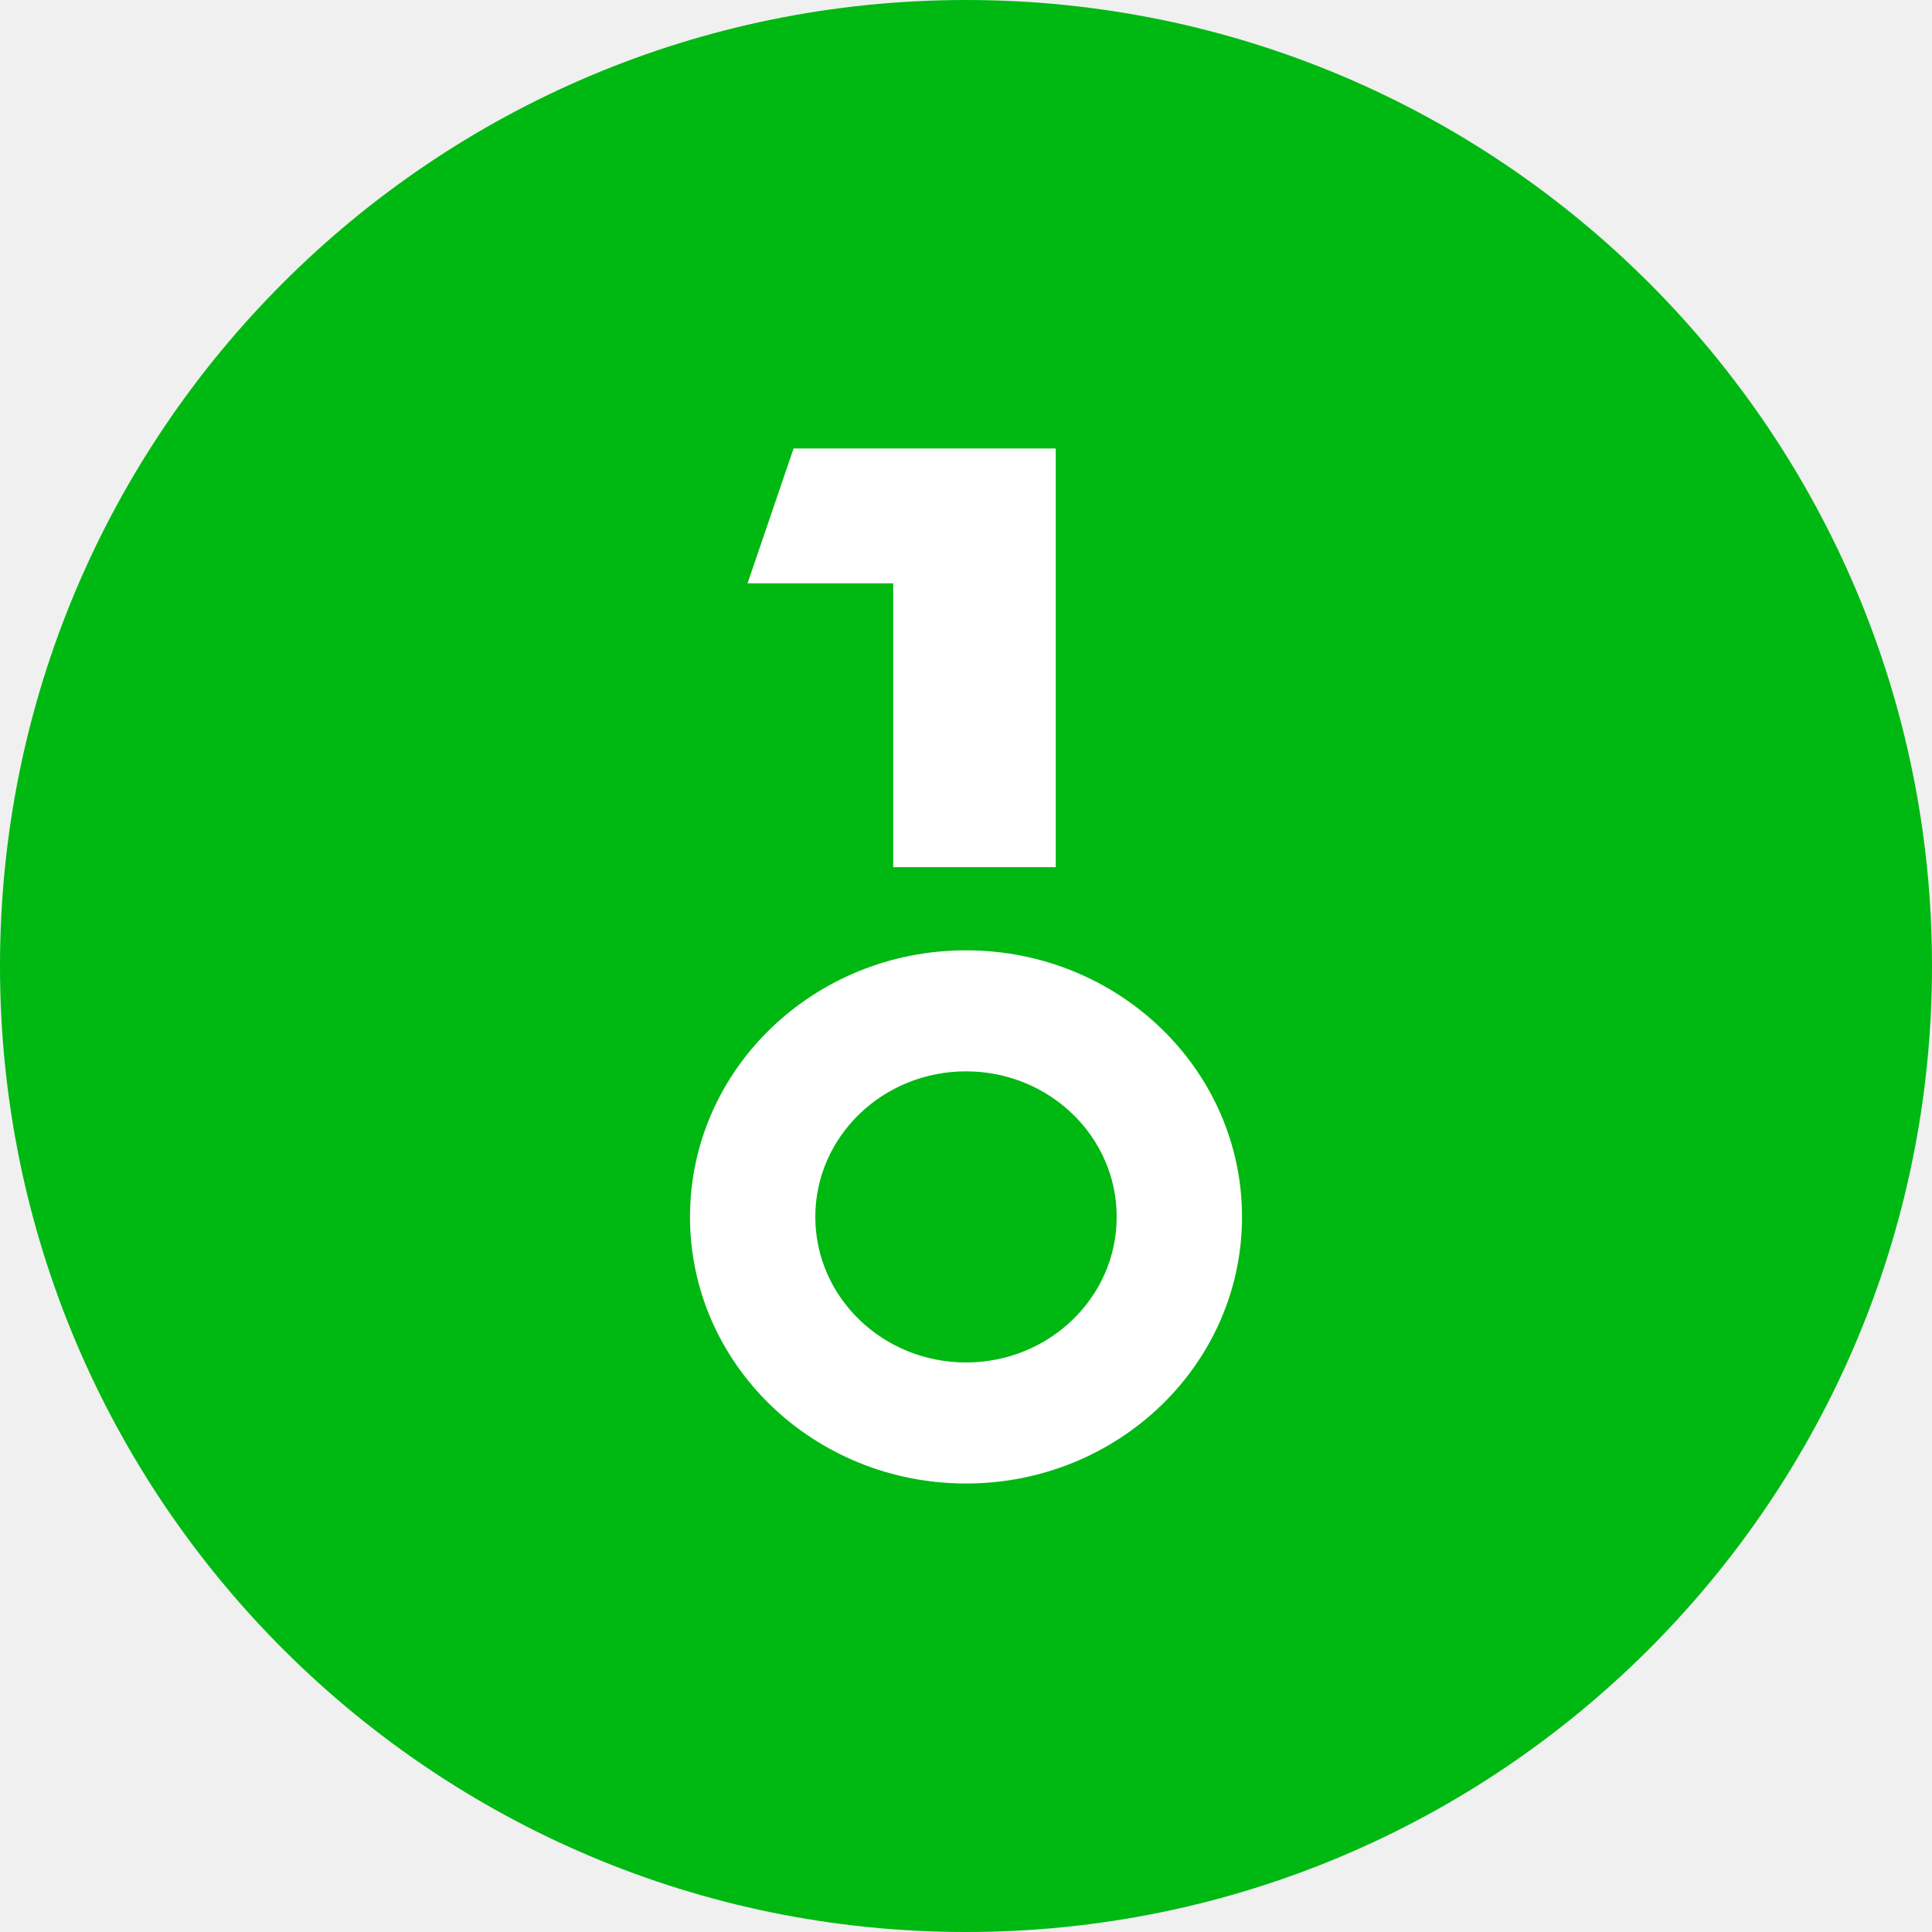
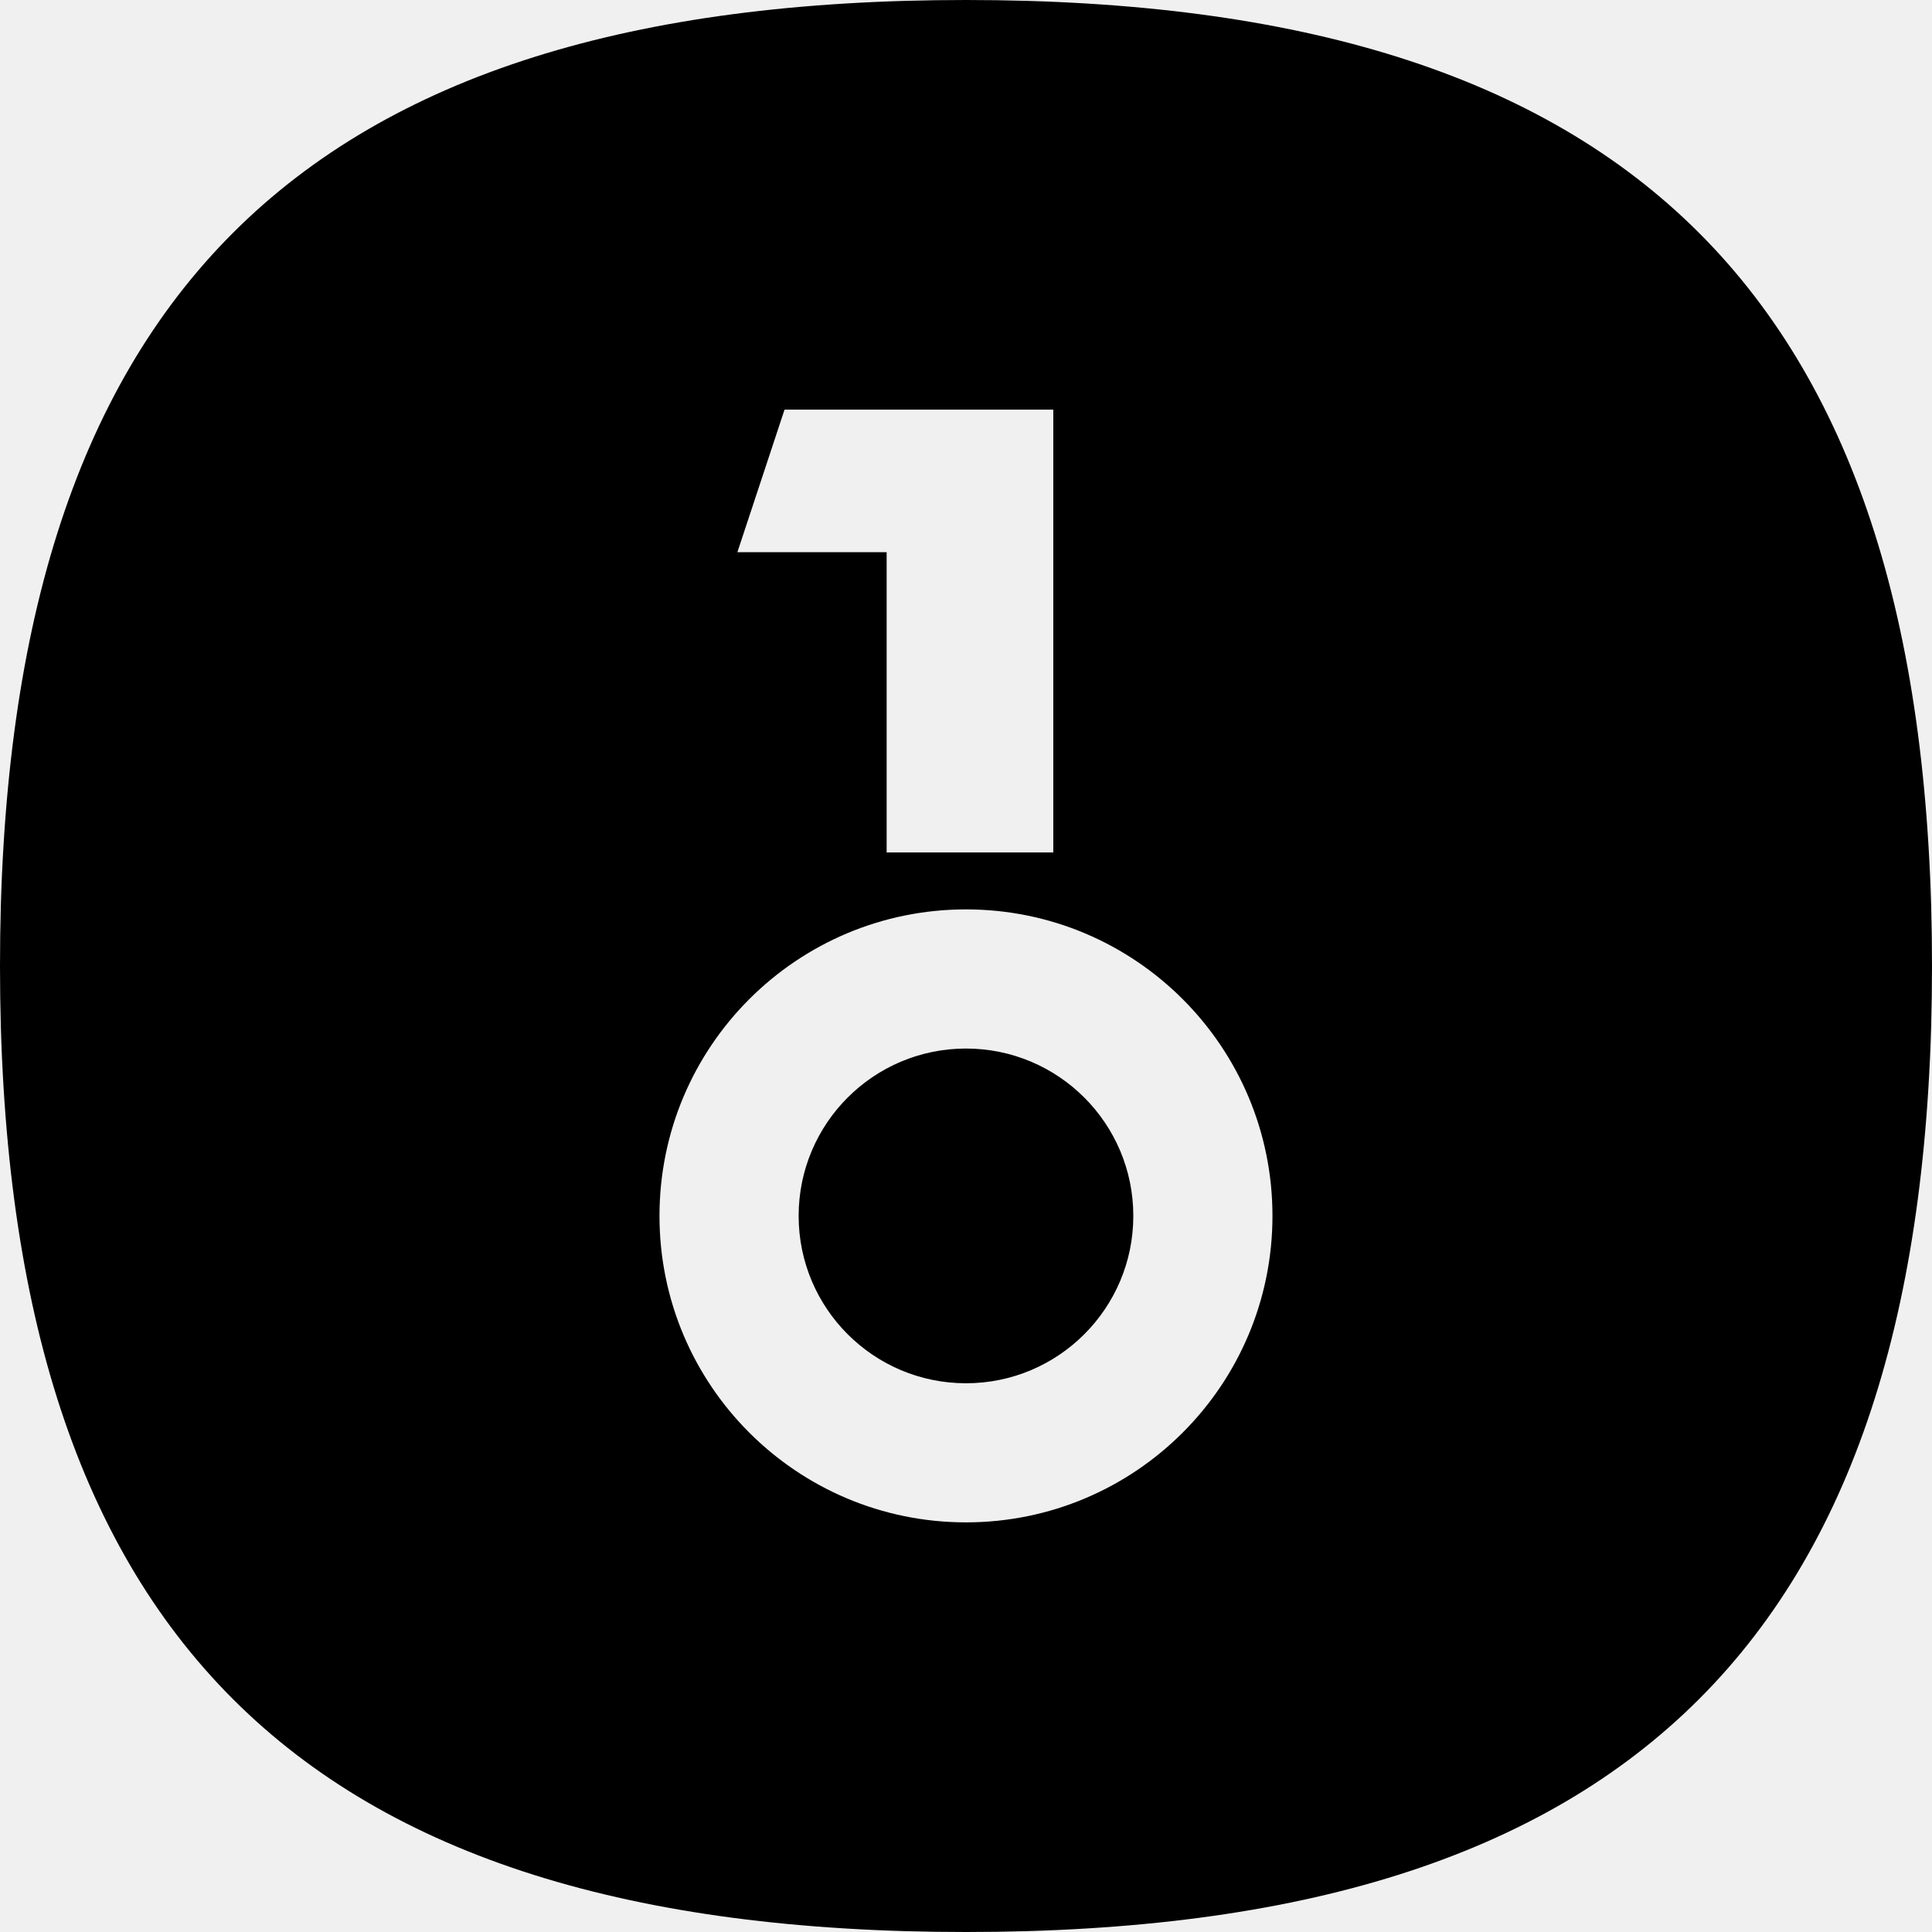
- <svg xmlns="http://www.w3.org/2000/svg" width="120" height="120" viewBox="0 0 120 120" fill="none">
-   <circle cx="60" cy="60" r="60" fill="#00B812" />
-   <path fill-rule="evenodd" clip-rule="evenodd" d="M60 59.026C69.468 59.026 77.143 66.439 77.143 75.585C77.143 84.729 69.468 92.143 60 92.143C50.532 92.143 42.857 84.729 42.857 75.585C42.857 66.439 50.532 59.026 60 59.026ZM60 66.543C54.831 66.543 50.64 70.591 50.64 75.584C50.64 80.577 54.831 84.625 60 84.625C65.17 84.625 69.36 80.577 69.36 75.584C69.36 70.591 65.17 66.543 60 66.543ZM65.574 27.857V53.863H55.478V36.229H46.433L49.29 27.857H65.574Z" fill="white" />
+ <svg xmlns="http://www.w3.org/2000/svg" width="40" height="40" viewBox="0 0 40 40" fill="none">
+   <path fill-rule="evenodd" clip-rule="evenodd" d="M20 40C33.807 40 40 33.807 40 20C40 6.193 33.807 0 20 0C6.193 0 0 6.193 0 20C0 33.807 6.193 40 20 40ZM16.243 8.481H21.807V17.649H18.357V11.432H15.267L16.243 8.481ZM20 31.519C23.504 31.519 26.345 28.678 26.345 25.174C26.345 21.669 23.504 18.828 20 18.828C16.495 18.828 13.654 21.669 13.654 25.174C13.654 28.678 16.495 31.519 20 31.519ZM20 28.639C21.913 28.639 23.464 27.087 23.464 25.174C23.464 23.26 21.913 21.709 20 21.709C18.086 21.709 16.535 23.26 16.535 25.174C16.535 27.087 18.086 28.639 20 28.639Z" fill="black" />
</svg>
